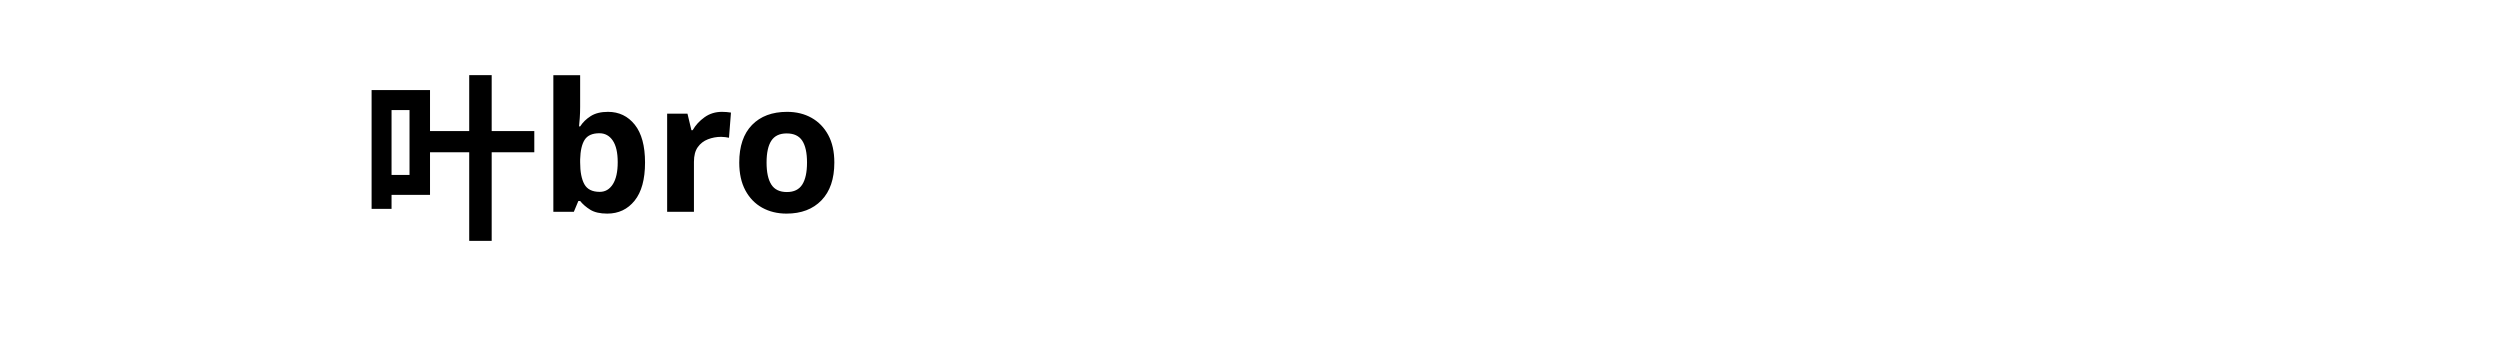
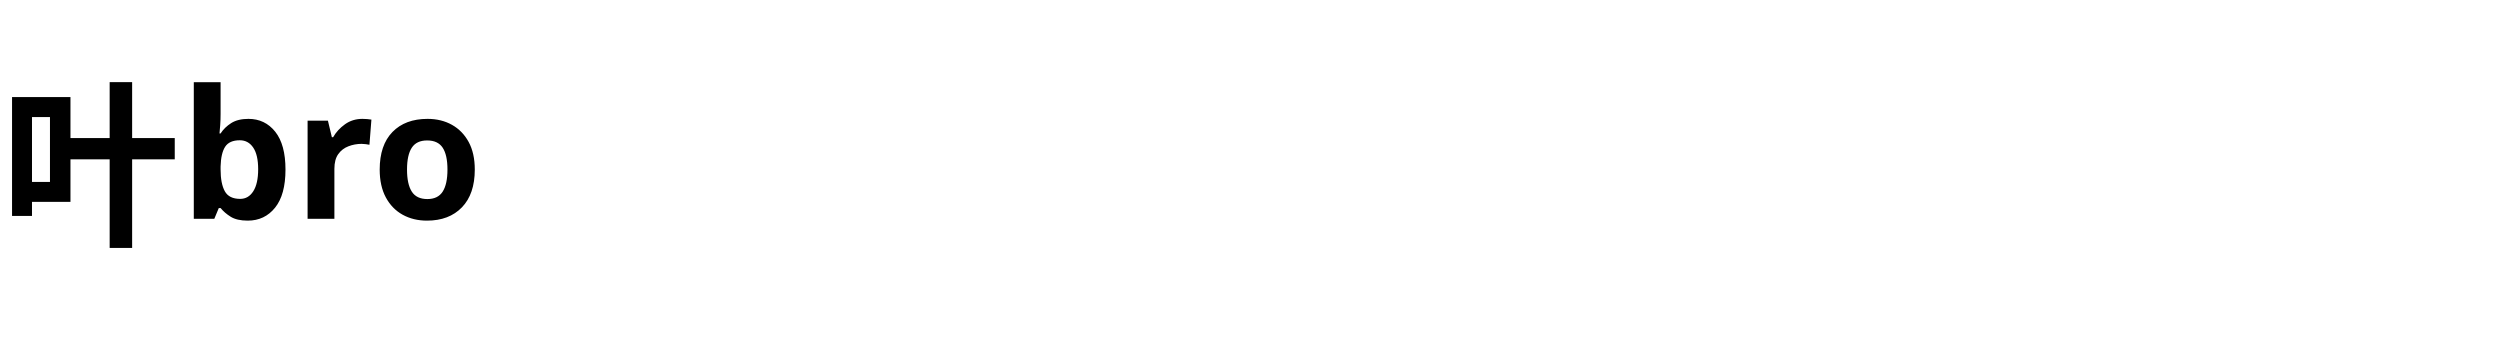
<svg xmlns="http://www.w3.org/2000/svg" width="1780" height="256">
  <g id="Layer_1">
-     <text font-weight="bold" fill="#000000" stroke="#000" stroke-width="0" x="256" y="160" id="svg_13" font-size="128" font-family="Consolas,'Fira Code',sans-serif" text-anchor="start" xml:space="preserve">叶bro</text>
+     <text font-weight="bold" fill="#000000" stroke="#000" stroke-width="0" x="0" y="165" id="svg_13" font-size="128" font-family="Consolas,'Fira Code',sans-serif" text-anchor="start" xml:space="preserve">叶bro</text>
  </g>
</svg>
